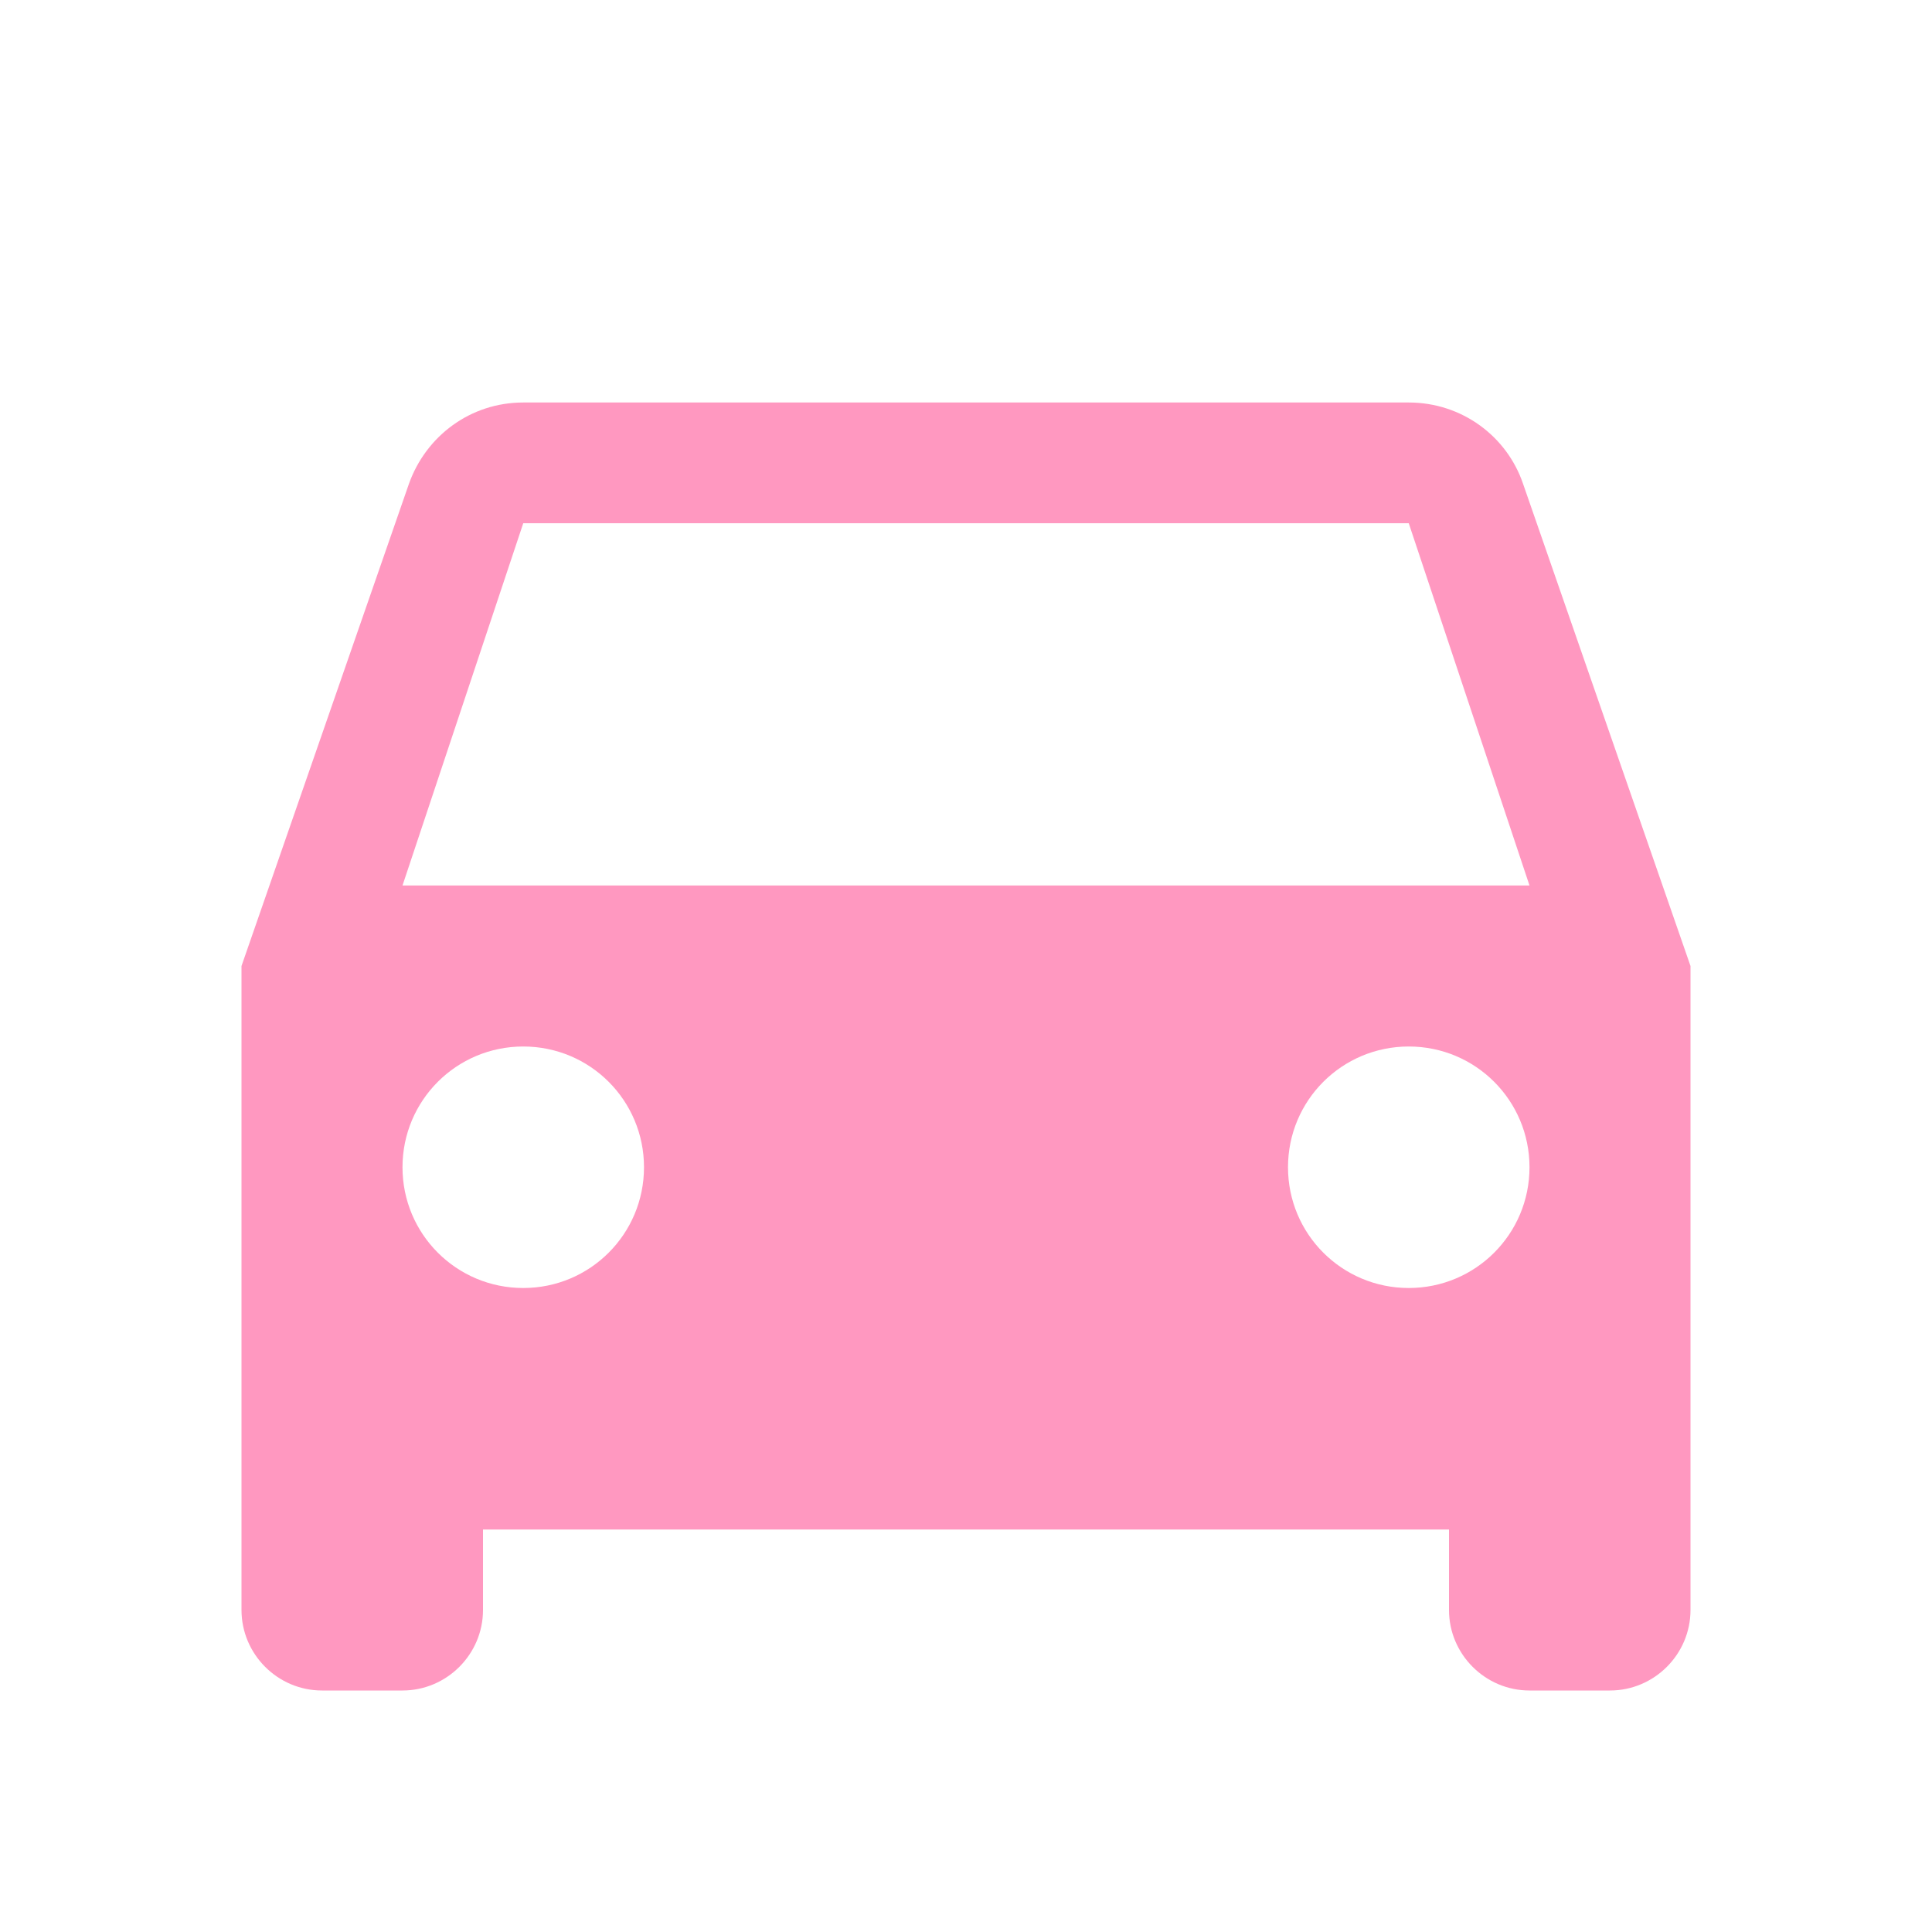
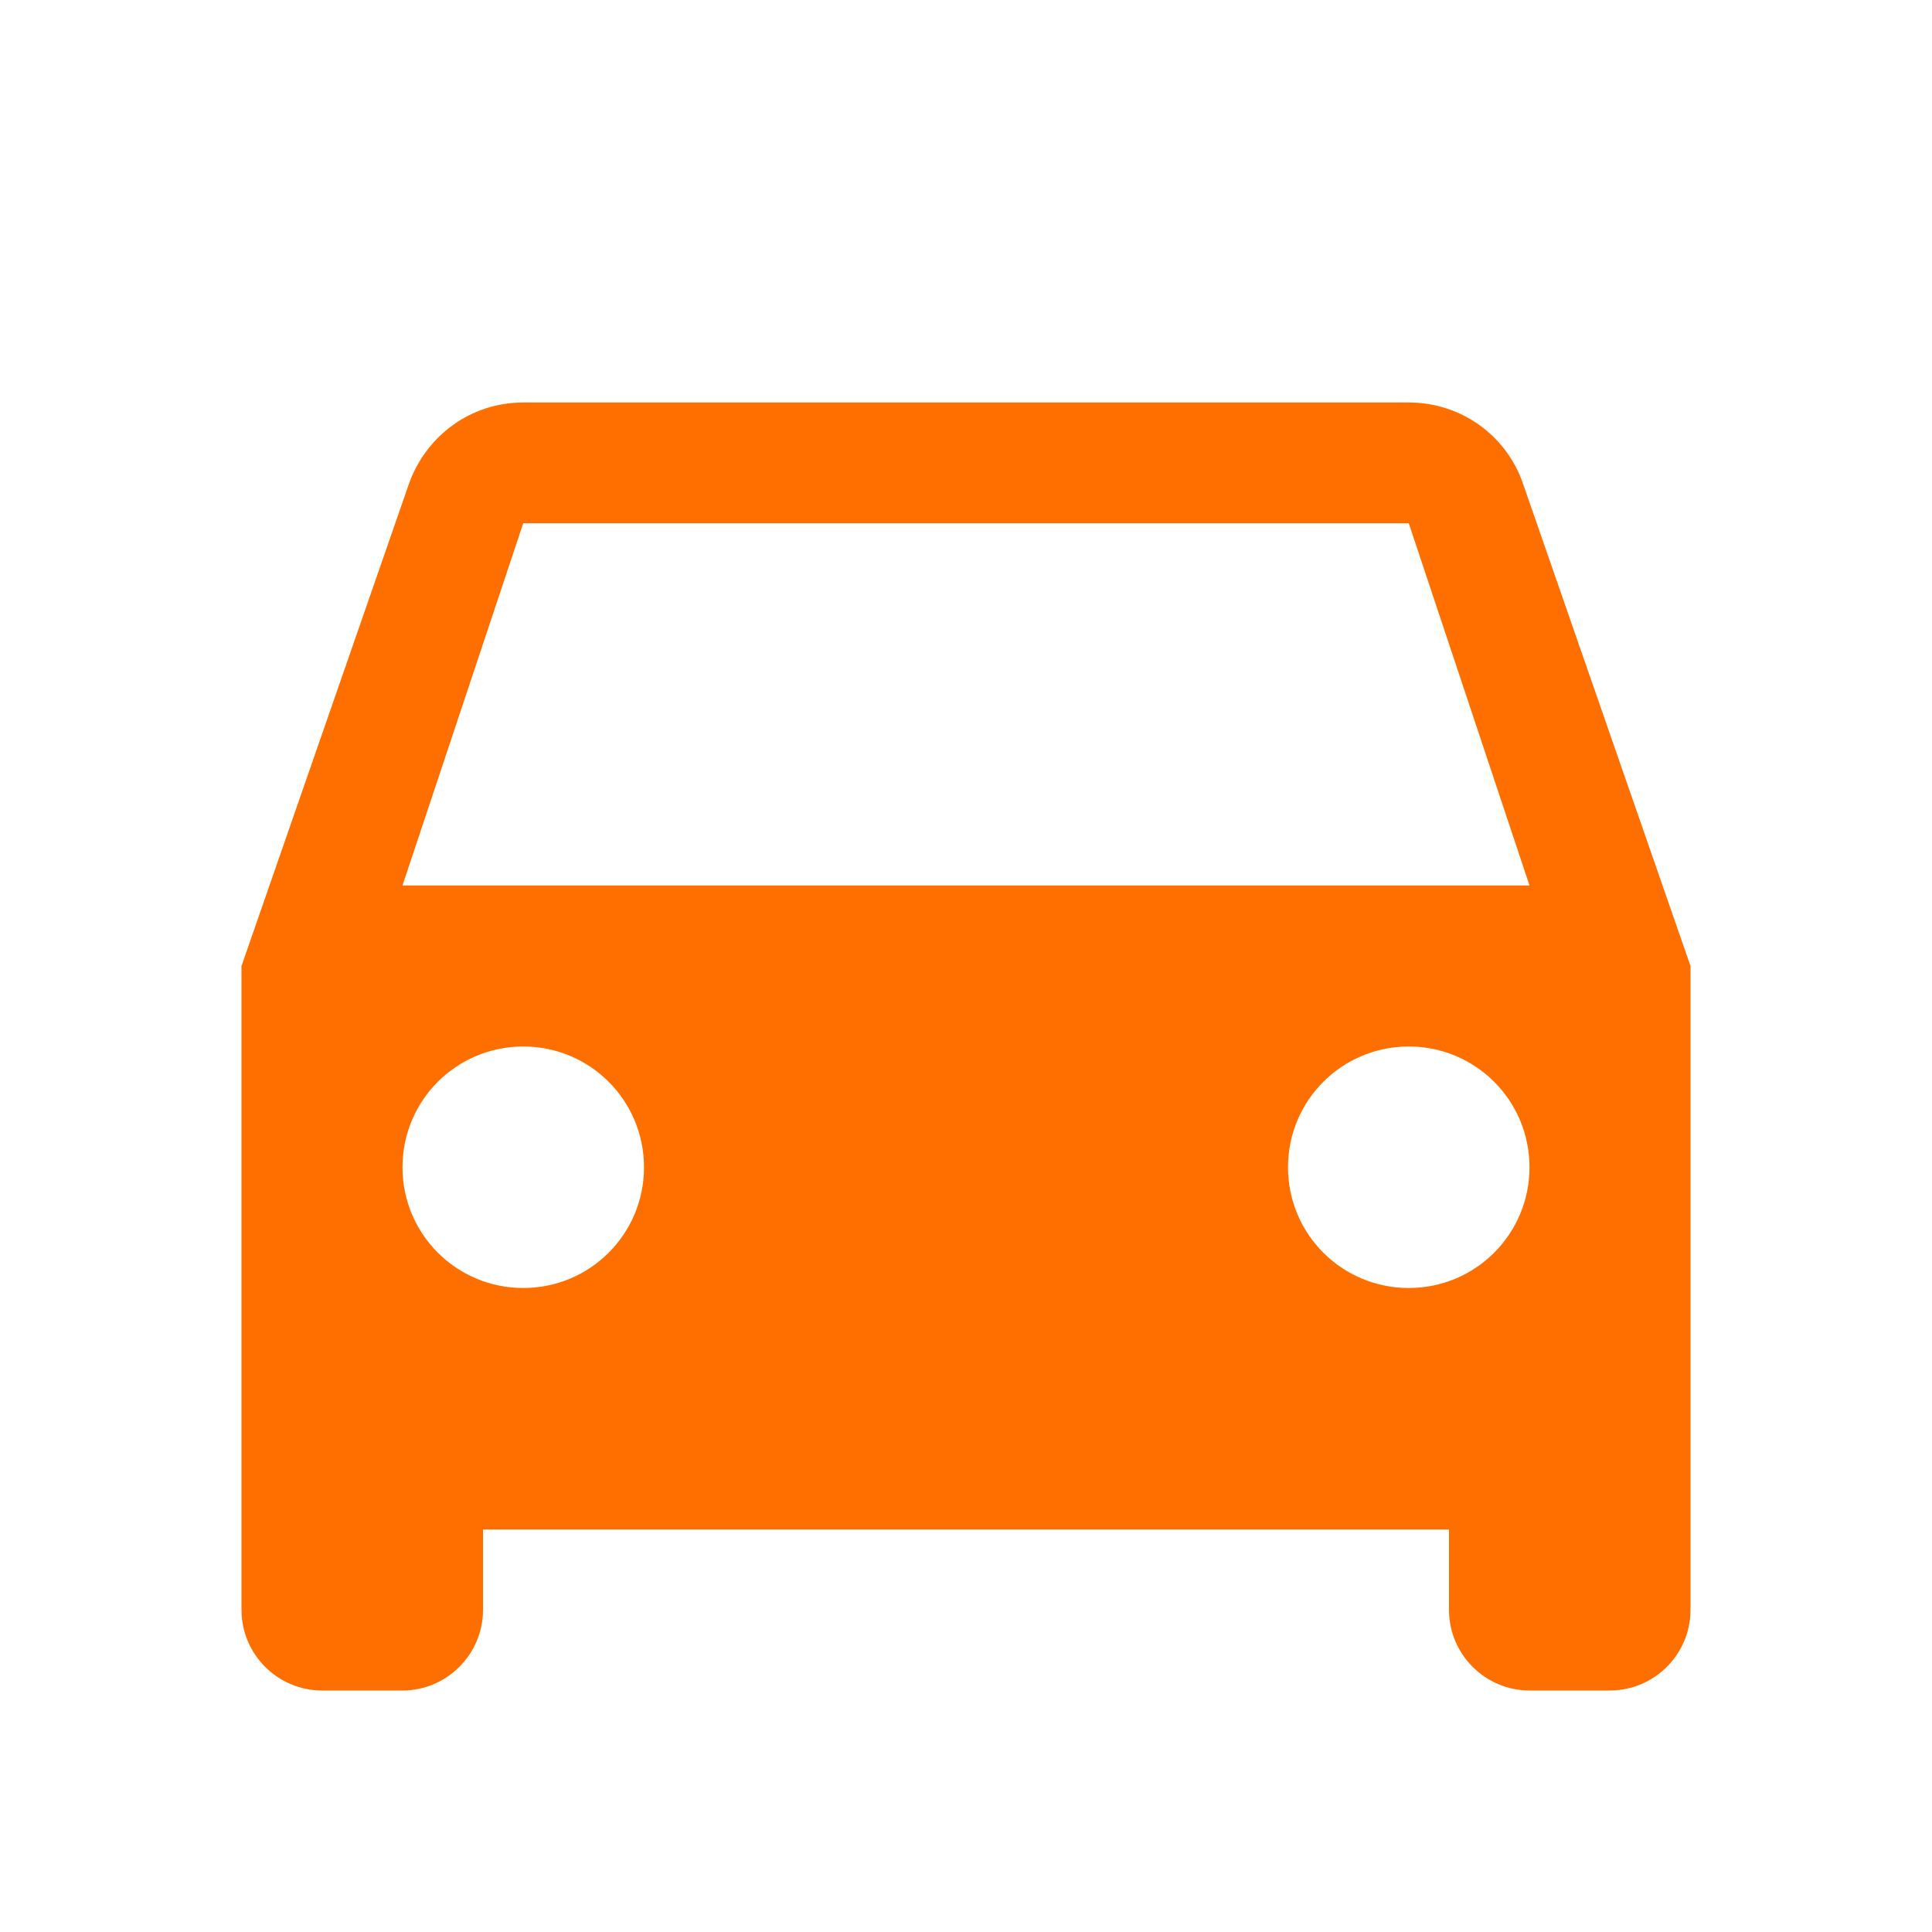
- <svg xmlns="http://www.w3.org/2000/svg" fill="#FF98C0" height="24" viewBox="0 0 24 24" width="24">
+ <svg xmlns="http://www.w3.org/2000/svg" fill="#ff6f00" height="24" viewBox="0 0 24 24" width="24">
  <path d="M18.92 6.01C18.72 5.42 18.16 5 17.5 5h-11c-.66 0-1.21.42-1.42 1.01L3 12v8c0 .55.45 1 1 1h1c.55 0 1-.45 1-1v-1h12v1c0 .55.45 1 1 1h1c.55 0 1-.45 1-1v-8l-2.08-5.99zM6.5 16c-.83 0-1.5-.67-1.5-1.5S5.67 13 6.5 13s1.5.67 1.5 1.5S7.33 16 6.5 16zm11 0c-.83 0-1.5-.67-1.5-1.5s.67-1.5 1.5-1.5 1.5.67 1.5 1.5-.67 1.5-1.5 1.5zM5 11l1.5-4.5h11L19 11H5z" />
  <path d="M0 0h24v24H0z" fill="none" />
</svg>
